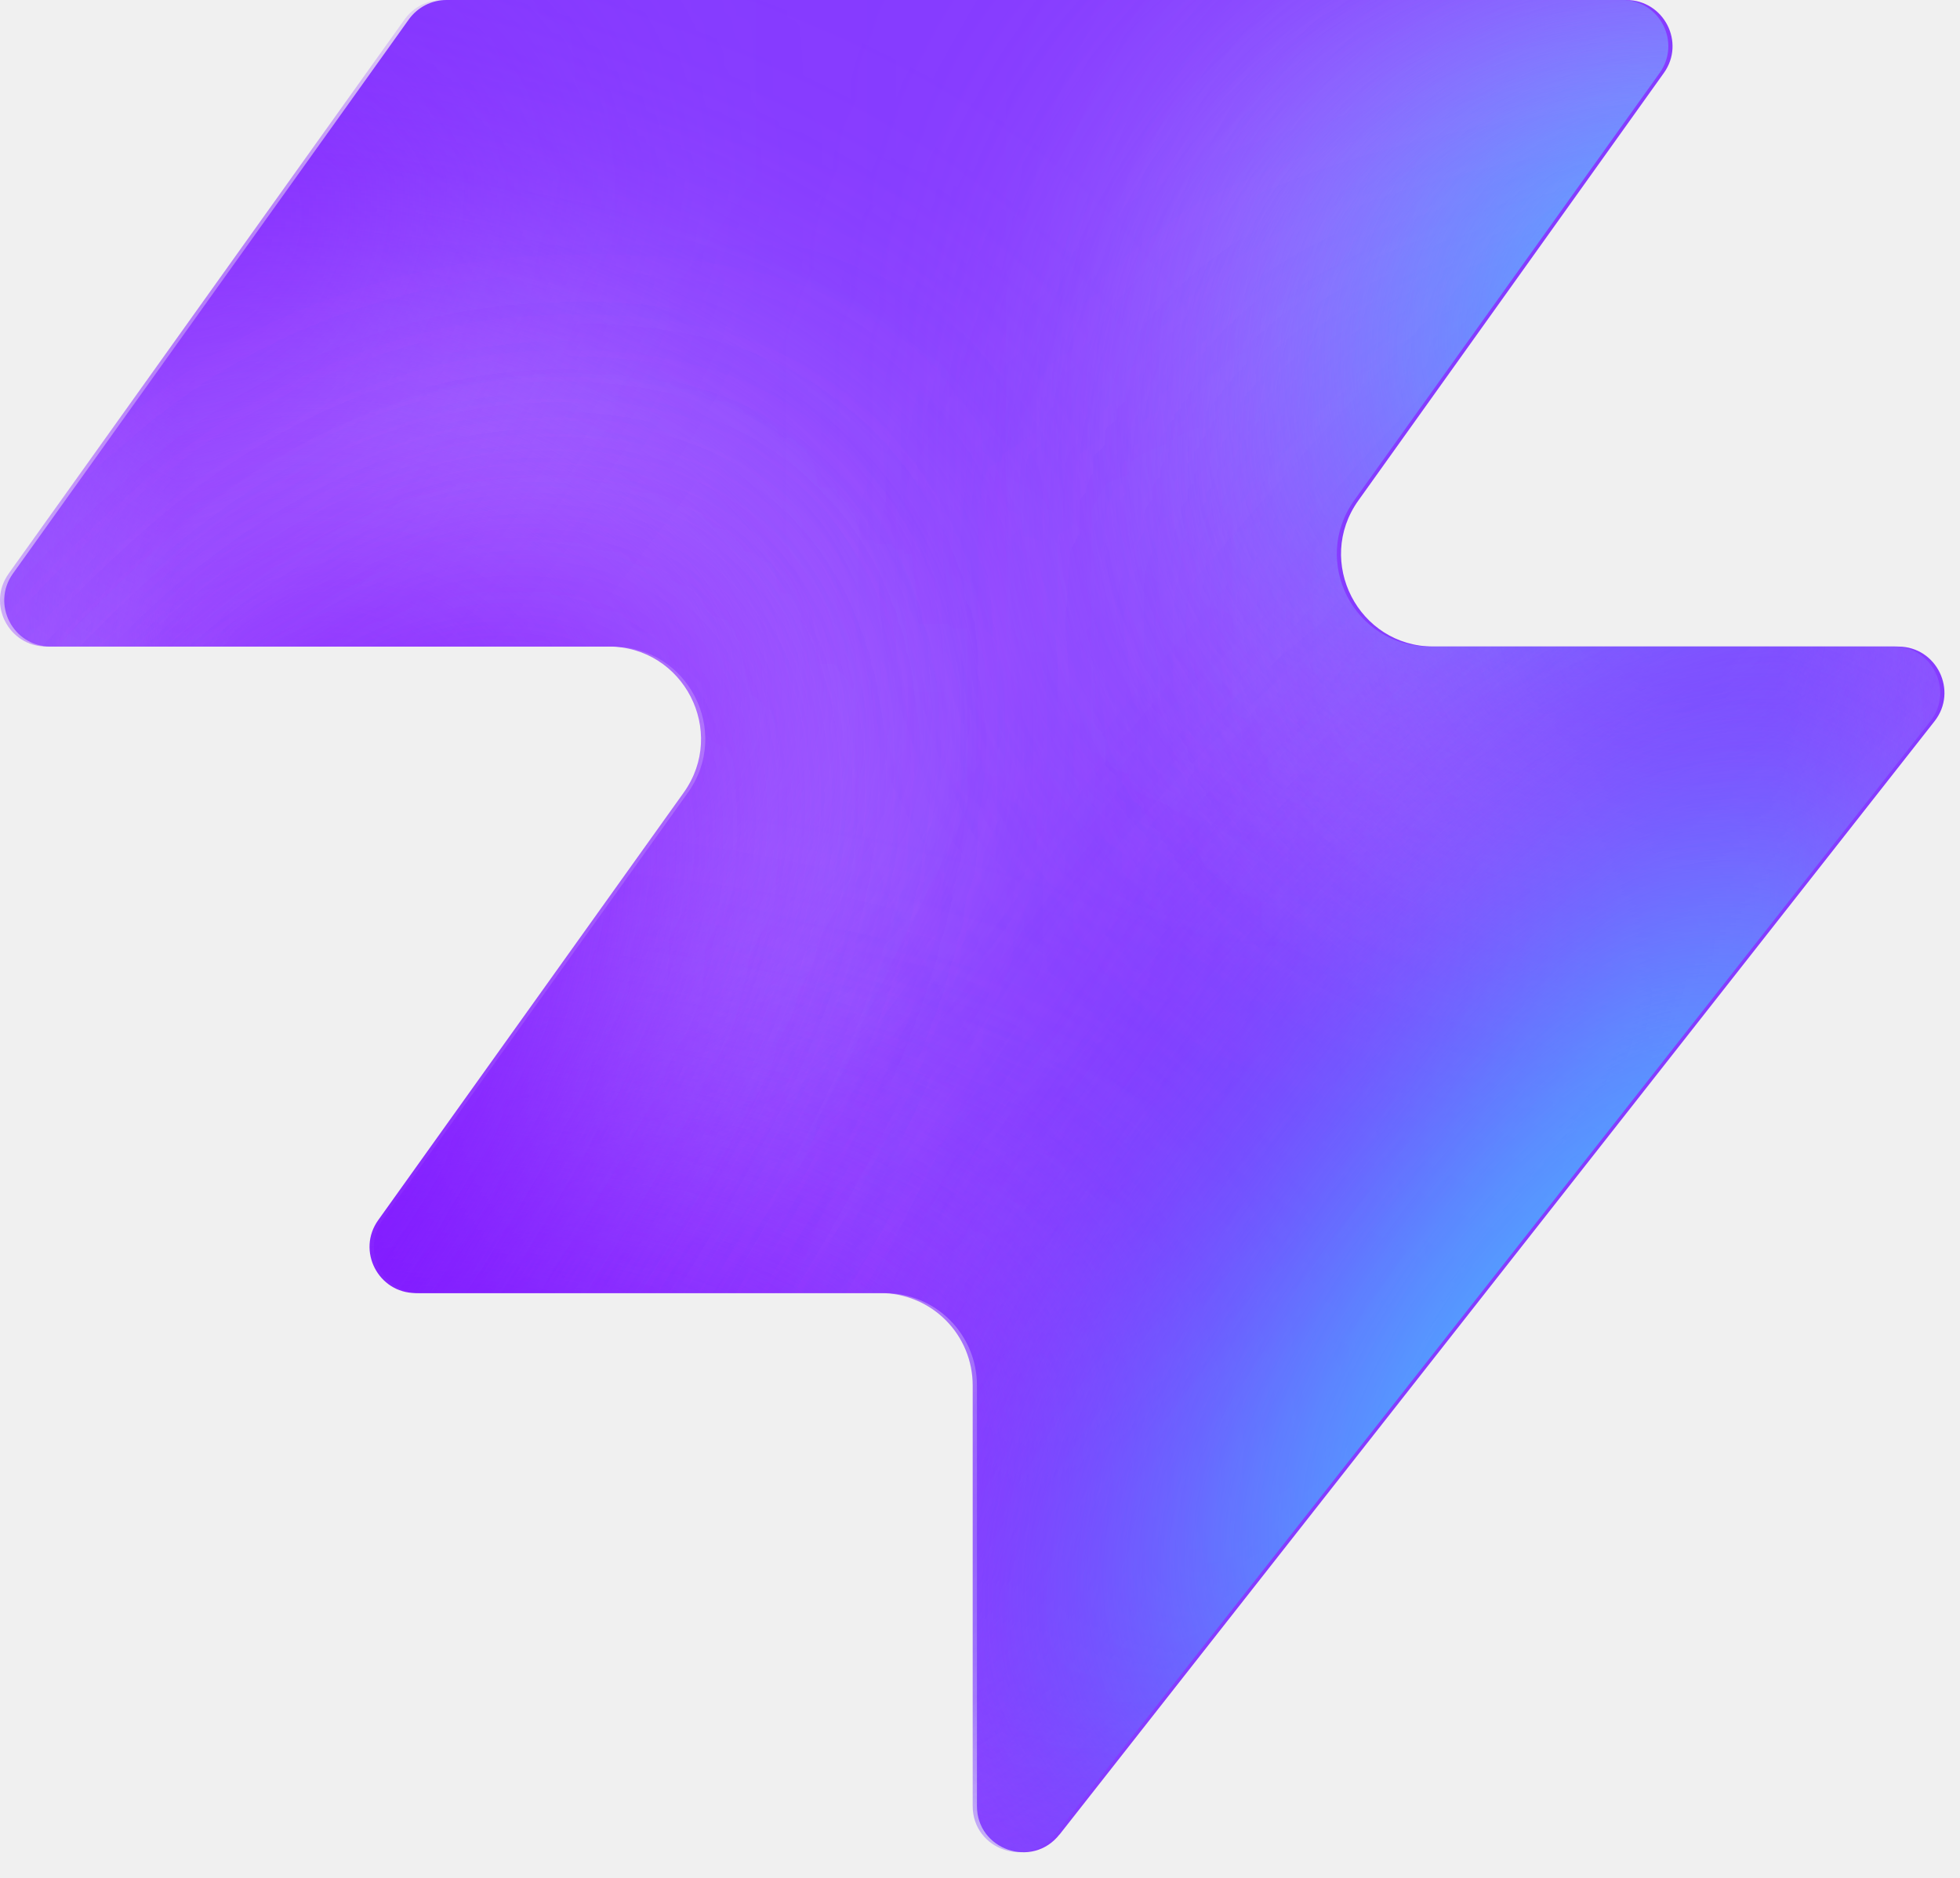
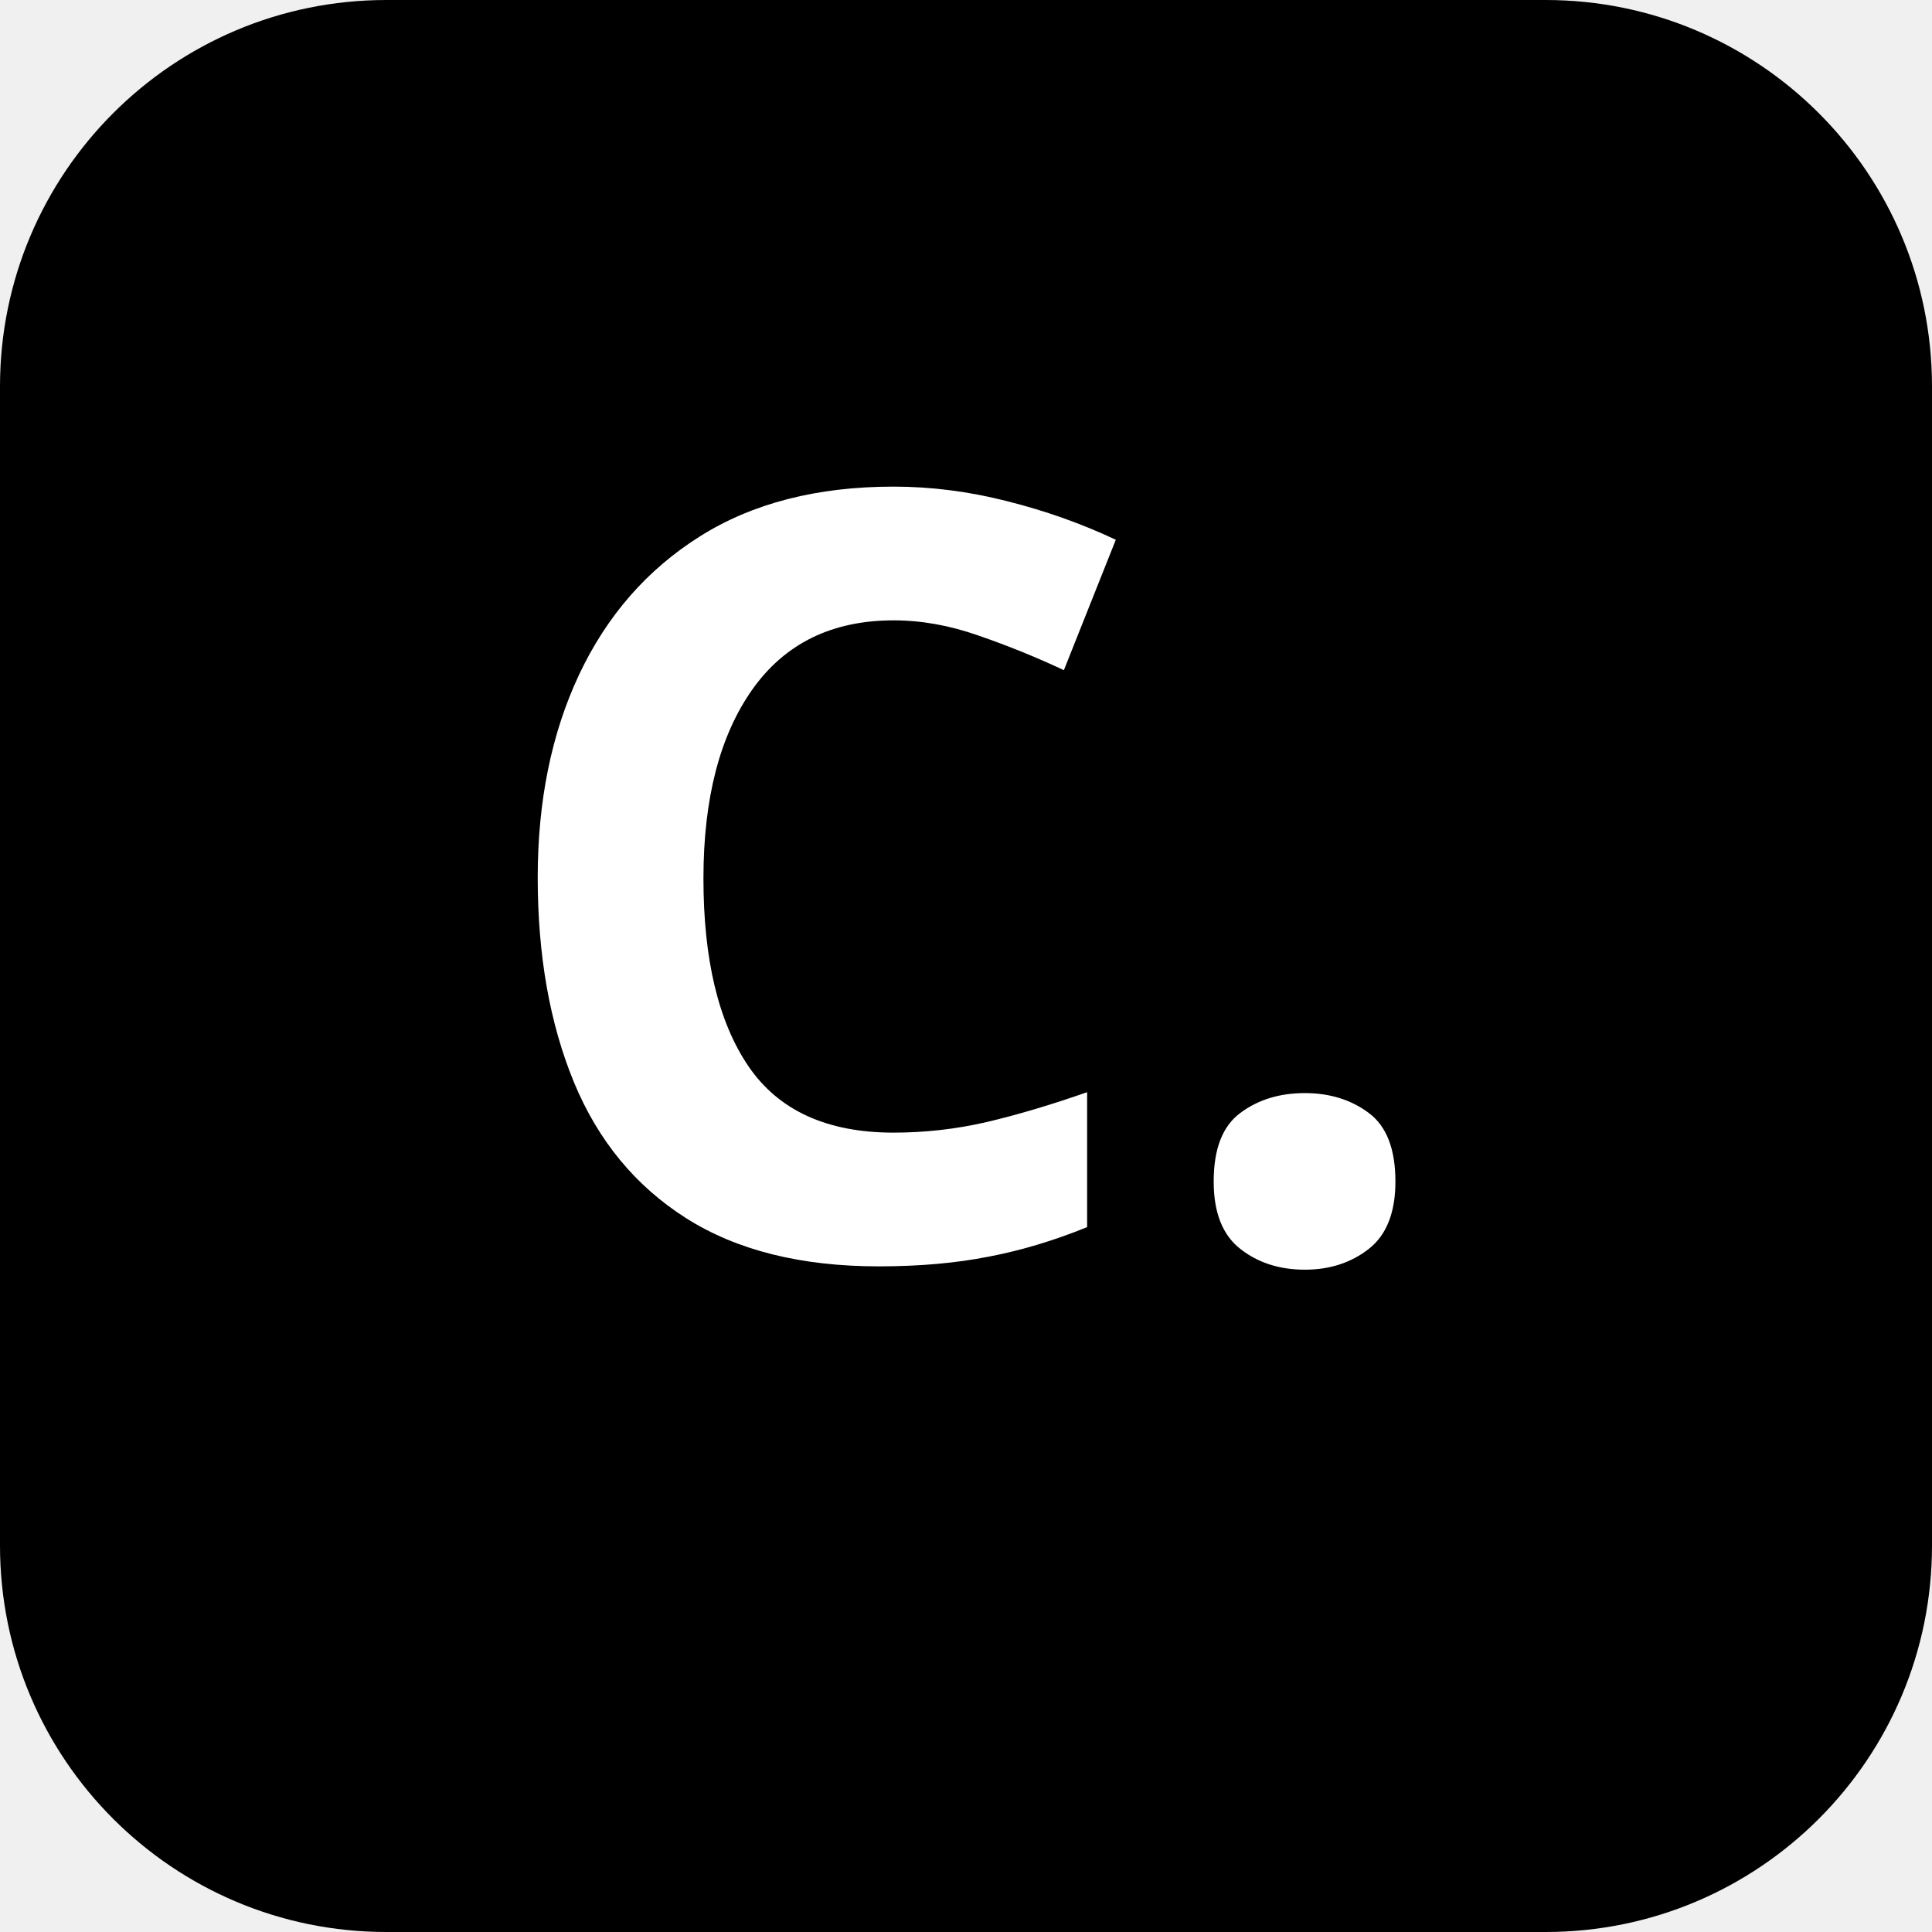
- <svg xmlns="http://www.w3.org/2000/svg" width="48" height="46" fill="none" viewBox="0 0 48 46">
-   <path fill="#863bff" d="M25.946 44.938c-.664.845-2.021.375-2.021-.698V33.937a2.26 2.26 0 0 0-2.262-2.262H10.287c-.92 0-1.456-1.04-.92-1.788l7.48-10.471c1.07-1.497 0-3.578-1.842-3.578H1.237c-.92 0-1.456-1.04-.92-1.788L10.013.474c.214-.297.556-.474.92-.474h28.894c.92 0 1.456 1.04.92 1.788l-7.48 10.471c-1.07 1.498 0 3.579 1.842 3.579h11.377c.943 0 1.473 1.088.89 1.83L25.947 44.94z" style="fill:#863bff;fill:color(display-p3 .525 .23 1);fill-opacity:1" />
-   <mask id="a" width="48" height="46" x="0" y="0" maskUnits="userSpaceOnUse" style="mask-type:alpha">
-     <path fill="#000" d="M25.842 44.938c-.664.844-2.021.375-2.021-.698V33.937a2.26 2.26 0 0 0-2.262-2.262H10.183c-.92 0-1.456-1.04-.92-1.788l7.48-10.471c1.07-1.498 0-3.579-1.842-3.579H1.133c-.92 0-1.456-1.04-.92-1.787L9.91.473c.214-.297.556-.474.92-.474h28.894c.92 0 1.456 1.04.92 1.788l-7.48 10.471c-1.07 1.498 0 3.578 1.842 3.578h11.377c.943 0 1.473 1.088.89 1.832L25.843 44.94z" style="fill:#000;fill-opacity:1" />
-   </mask>
-   <g mask="url(#a)">
-     <g filter="url(#b)">
-       <ellipse cx="5.508" cy="14.704" fill="#ede6ff" rx="5.508" ry="14.704" style="fill:#ede6ff;fill:color(display-p3 .927 .903 1);fill-opacity:1" transform="matrix(.00324 1 1 -.00324 -4.47 31.516)" />
-     </g>
-     <g filter="url(#c)">
-       <ellipse cx="10.399" cy="29.851" fill="#ede6ff" rx="10.399" ry="29.851" style="fill:#ede6ff;fill:color(display-p3 .927 .903 1);fill-opacity:1" transform="matrix(.00324 1 1 -.00324 -39.328 7.883)" />
-     </g>
-     <g filter="url(#d)">
-       <ellipse cx="5.508" cy="30.487" fill="#7e14ff" rx="5.508" ry="30.487" style="fill:#7e14ff;fill:color(display-p3 .492 .077 1);fill-opacity:1" transform="rotate(89.814 -25.913 -14.639)scale(1 -1)" />
-     </g>
-     <g filter="url(#e)">
-       <ellipse cx="5.508" cy="30.599" fill="#7e14ff" rx="5.508" ry="30.599" style="fill:#7e14ff;fill:color(display-p3 .492 .077 1);fill-opacity:1" transform="rotate(89.814 -32.644 -3.334)scale(1 -1)" />
-     </g>
-     <g filter="url(#f)">
-       <ellipse cx="5.508" cy="30.599" fill="#7e14ff" rx="5.508" ry="30.599" style="fill:#7e14ff;fill:color(display-p3 .492 .077 1);fill-opacity:1" transform="matrix(.00324 1 1 -.00324 -34.34 30.47)" />
-     </g>
-     <g filter="url(#g)">
-       <ellipse cx="14.072" cy="22.078" fill="#ede6ff" rx="14.072" ry="22.078" style="fill:#ede6ff;fill:color(display-p3 .927 .903 1);fill-opacity:1" transform="rotate(93.35 24.506 48.493)scale(-1 1)" />
-     </g>
-     <g filter="url(#h)">
-       <ellipse cx="3.47" cy="21.501" fill="#7e14ff" rx="3.47" ry="21.501" style="fill:#7e14ff;fill:color(display-p3 .492 .077 1);fill-opacity:1" transform="rotate(89.009 28.708 47.59)scale(-1 1)" />
-     </g>
-     <g filter="url(#i)">
-       <ellipse cx="3.47" cy="21.501" fill="#7e14ff" rx="3.47" ry="21.501" style="fill:#7e14ff;fill:color(display-p3 .492 .077 1);fill-opacity:1" transform="rotate(89.009 28.708 47.59)scale(-1 1)" />
-     </g>
-     <g filter="url(#j)">
-       <ellipse cx=".387" cy="8.972" fill="#7e14ff" rx="4.407" ry="29.108" style="fill:#7e14ff;fill:color(display-p3 .492 .077 1);fill-opacity:1" transform="rotate(39.51 .387 8.972)" />
-     </g>
-     <g filter="url(#k)">
-       <ellipse cx="47.523" cy="-6.092" fill="#7e14ff" rx="4.407" ry="29.108" style="fill:#7e14ff;fill:color(display-p3 .492 .077 1);fill-opacity:1" transform="rotate(37.892 47.523 -6.092)" />
-     </g>
-     <g filter="url(#l)">
-       <ellipse cx="41.412" cy="6.333" fill="#47bfff" rx="5.971" ry="9.665" style="fill:#47bfff;fill:color(display-p3 .28 .748 1);fill-opacity:1" transform="rotate(37.892 41.412 6.333)" />
-     </g>
-     <g filter="url(#m)">
-       <ellipse cx="-1.879" cy="38.332" fill="#7e14ff" rx="4.407" ry="29.108" style="fill:#7e14ff;fill:color(display-p3 .492 .077 1);fill-opacity:1" transform="rotate(37.892 -1.88 38.332)" />
-     </g>
-     <g filter="url(#n)">
-       <ellipse cx="-1.879" cy="38.332" fill="#7e14ff" rx="4.407" ry="29.108" style="fill:#7e14ff;fill:color(display-p3 .492 .077 1);fill-opacity:1" transform="rotate(37.892 -1.88 38.332)" />
-     </g>
-     <g filter="url(#o)">
-       <ellipse cx="35.651" cy="29.907" fill="#7e14ff" rx="4.407" ry="29.108" style="fill:#7e14ff;fill:color(display-p3 .492 .077 1);fill-opacity:1" transform="rotate(37.892 35.651 29.907)" />
-     </g>
-     <g filter="url(#p)">
-       <ellipse cx="38.418" cy="32.4" fill="#47bfff" rx="5.971" ry="15.297" style="fill:#47bfff;fill:color(display-p3 .28 .748 1);fill-opacity:1" transform="rotate(37.892 38.418 32.4)" />
-     </g>
-   </g>
-   <defs>
-     <filter id="b" width="60.045" height="41.654" x="-19.77" y="16.149" color-interpolation-filters="sRGB" filterUnits="userSpaceOnUse">
-       <feFlood flood-opacity="0" result="BackgroundImageFix" />
-       <feBlend in="SourceGraphic" in2="BackgroundImageFix" result="shape" />
-       <feGaussianBlur result="effect1_foregroundBlur_2002_17158" stdDeviation="7.659" />
-     </filter>
-     <filter id="c" width="90.34" height="51.437" x="-54.613" y="-7.533" color-interpolation-filters="sRGB" filterUnits="userSpaceOnUse">
-       <feFlood flood-opacity="0" result="BackgroundImageFix" />
-       <feBlend in="SourceGraphic" in2="BackgroundImageFix" result="shape" />
-       <feGaussianBlur result="effect1_foregroundBlur_2002_17158" stdDeviation="7.659" />
-     </filter>
-     <filter id="d" width="79.355" height="29.4" x="-49.64" y="2.03" color-interpolation-filters="sRGB" filterUnits="userSpaceOnUse">
-       <feFlood flood-opacity="0" result="BackgroundImageFix" />
-       <feBlend in="SourceGraphic" in2="BackgroundImageFix" result="shape" />
-       <feGaussianBlur result="effect1_foregroundBlur_2002_17158" stdDeviation="4.596" />
-     </filter>
-     <filter id="e" width="79.579" height="29.4" x="-45.045" y="20.029" color-interpolation-filters="sRGB" filterUnits="userSpaceOnUse">
-       <feFlood flood-opacity="0" result="BackgroundImageFix" />
-       <feBlend in="SourceGraphic" in2="BackgroundImageFix" result="shape" />
-       <feGaussianBlur result="effect1_foregroundBlur_2002_17158" stdDeviation="4.596" />
-     </filter>
-     <filter id="f" width="79.579" height="29.4" x="-43.513" y="21.178" color-interpolation-filters="sRGB" filterUnits="userSpaceOnUse">
-       <feFlood flood-opacity="0" result="BackgroundImageFix" />
-       <feBlend in="SourceGraphic" in2="BackgroundImageFix" result="shape" />
-       <feGaussianBlur result="effect1_foregroundBlur_2002_17158" stdDeviation="4.596" />
-     </filter>
-     <filter id="g" width="74.749" height="58.852" x="15.756" y="-17.901" color-interpolation-filters="sRGB" filterUnits="userSpaceOnUse">
-       <feFlood flood-opacity="0" result="BackgroundImageFix" />
-       <feBlend in="SourceGraphic" in2="BackgroundImageFix" result="shape" />
-       <feGaussianBlur result="effect1_foregroundBlur_2002_17158" stdDeviation="7.659" />
-     </filter>
-     <filter id="h" width="61.377" height="25.362" x="23.548" y="2.284" color-interpolation-filters="sRGB" filterUnits="userSpaceOnUse">
-       <feFlood flood-opacity="0" result="BackgroundImageFix" />
-       <feBlend in="SourceGraphic" in2="BackgroundImageFix" result="shape" />
-       <feGaussianBlur result="effect1_foregroundBlur_2002_17158" stdDeviation="4.596" />
-     </filter>
-     <filter id="i" width="61.377" height="25.362" x="23.548" y="2.284" color-interpolation-filters="sRGB" filterUnits="userSpaceOnUse">
-       <feFlood flood-opacity="0" result="BackgroundImageFix" />
-       <feBlend in="SourceGraphic" in2="BackgroundImageFix" result="shape" />
-       <feGaussianBlur result="effect1_foregroundBlur_2002_17158" stdDeviation="4.596" />
-     </filter>
-     <filter id="j" width="56.045" height="63.649" x="-27.636" y="-22.853" color-interpolation-filters="sRGB" filterUnits="userSpaceOnUse">
-       <feFlood flood-opacity="0" result="BackgroundImageFix" />
-       <feBlend in="SourceGraphic" in2="BackgroundImageFix" result="shape" />
-       <feGaussianBlur result="effect1_foregroundBlur_2002_17158" stdDeviation="4.596" />
-     </filter>
-     <filter id="k" width="54.814" height="64.646" x="20.116" y="-38.415" color-interpolation-filters="sRGB" filterUnits="userSpaceOnUse">
-       <feFlood flood-opacity="0" result="BackgroundImageFix" />
-       <feBlend in="SourceGraphic" in2="BackgroundImageFix" result="shape" />
-       <feGaussianBlur result="effect1_foregroundBlur_2002_17158" stdDeviation="4.596" />
-     </filter>
-     <filter id="l" width="33.541" height="35.313" x="24.641" y="-11.323" color-interpolation-filters="sRGB" filterUnits="userSpaceOnUse">
-       <feFlood flood-opacity="0" result="BackgroundImageFix" />
-       <feBlend in="SourceGraphic" in2="BackgroundImageFix" result="shape" />
-       <feGaussianBlur result="effect1_foregroundBlur_2002_17158" stdDeviation="4.596" />
-     </filter>
-     <filter id="m" width="54.814" height="64.646" x="-29.286" y="6.009" color-interpolation-filters="sRGB" filterUnits="userSpaceOnUse">
-       <feFlood flood-opacity="0" result="BackgroundImageFix" />
-       <feBlend in="SourceGraphic" in2="BackgroundImageFix" result="shape" />
-       <feGaussianBlur result="effect1_foregroundBlur_2002_17158" stdDeviation="4.596" />
-     </filter>
-     <filter id="n" width="54.814" height="64.646" x="-29.286" y="6.009" color-interpolation-filters="sRGB" filterUnits="userSpaceOnUse">
-       <feFlood flood-opacity="0" result="BackgroundImageFix" />
-       <feBlend in="SourceGraphic" in2="BackgroundImageFix" result="shape" />
-       <feGaussianBlur result="effect1_foregroundBlur_2002_17158" stdDeviation="4.596" />
-     </filter>
-     <filter id="o" width="54.814" height="64.646" x="8.244" y="-2.416" color-interpolation-filters="sRGB" filterUnits="userSpaceOnUse">
-       <feFlood flood-opacity="0" result="BackgroundImageFix" />
-       <feBlend in="SourceGraphic" in2="BackgroundImageFix" result="shape" />
-       <feGaussianBlur result="effect1_foregroundBlur_2002_17158" stdDeviation="4.596" />
-     </filter>
-     <filter id="p" width="39.409" height="43.623" x="18.713" y="10.588" color-interpolation-filters="sRGB" filterUnits="userSpaceOnUse">
-       <feFlood flood-opacity="0" result="BackgroundImageFix" />
-       <feBlend in="SourceGraphic" in2="BackgroundImageFix" result="shape" />
-       <feGaussianBlur result="effect1_foregroundBlur_2002_17158" stdDeviation="4.596" />
-     </filter>
-   </defs>
+ <svg xmlns="http://www.w3.org/2000/svg" viewBox="0 0 100 100">
+   <rect width="100" height="100" fill="#000000" rx="20" />
+   <text x="50" y="65" font-family="Montserrat, sans-serif" font-weight="900" font-size="55" fill="#ffffff" text-anchor="middle">C.</text>
</svg>
